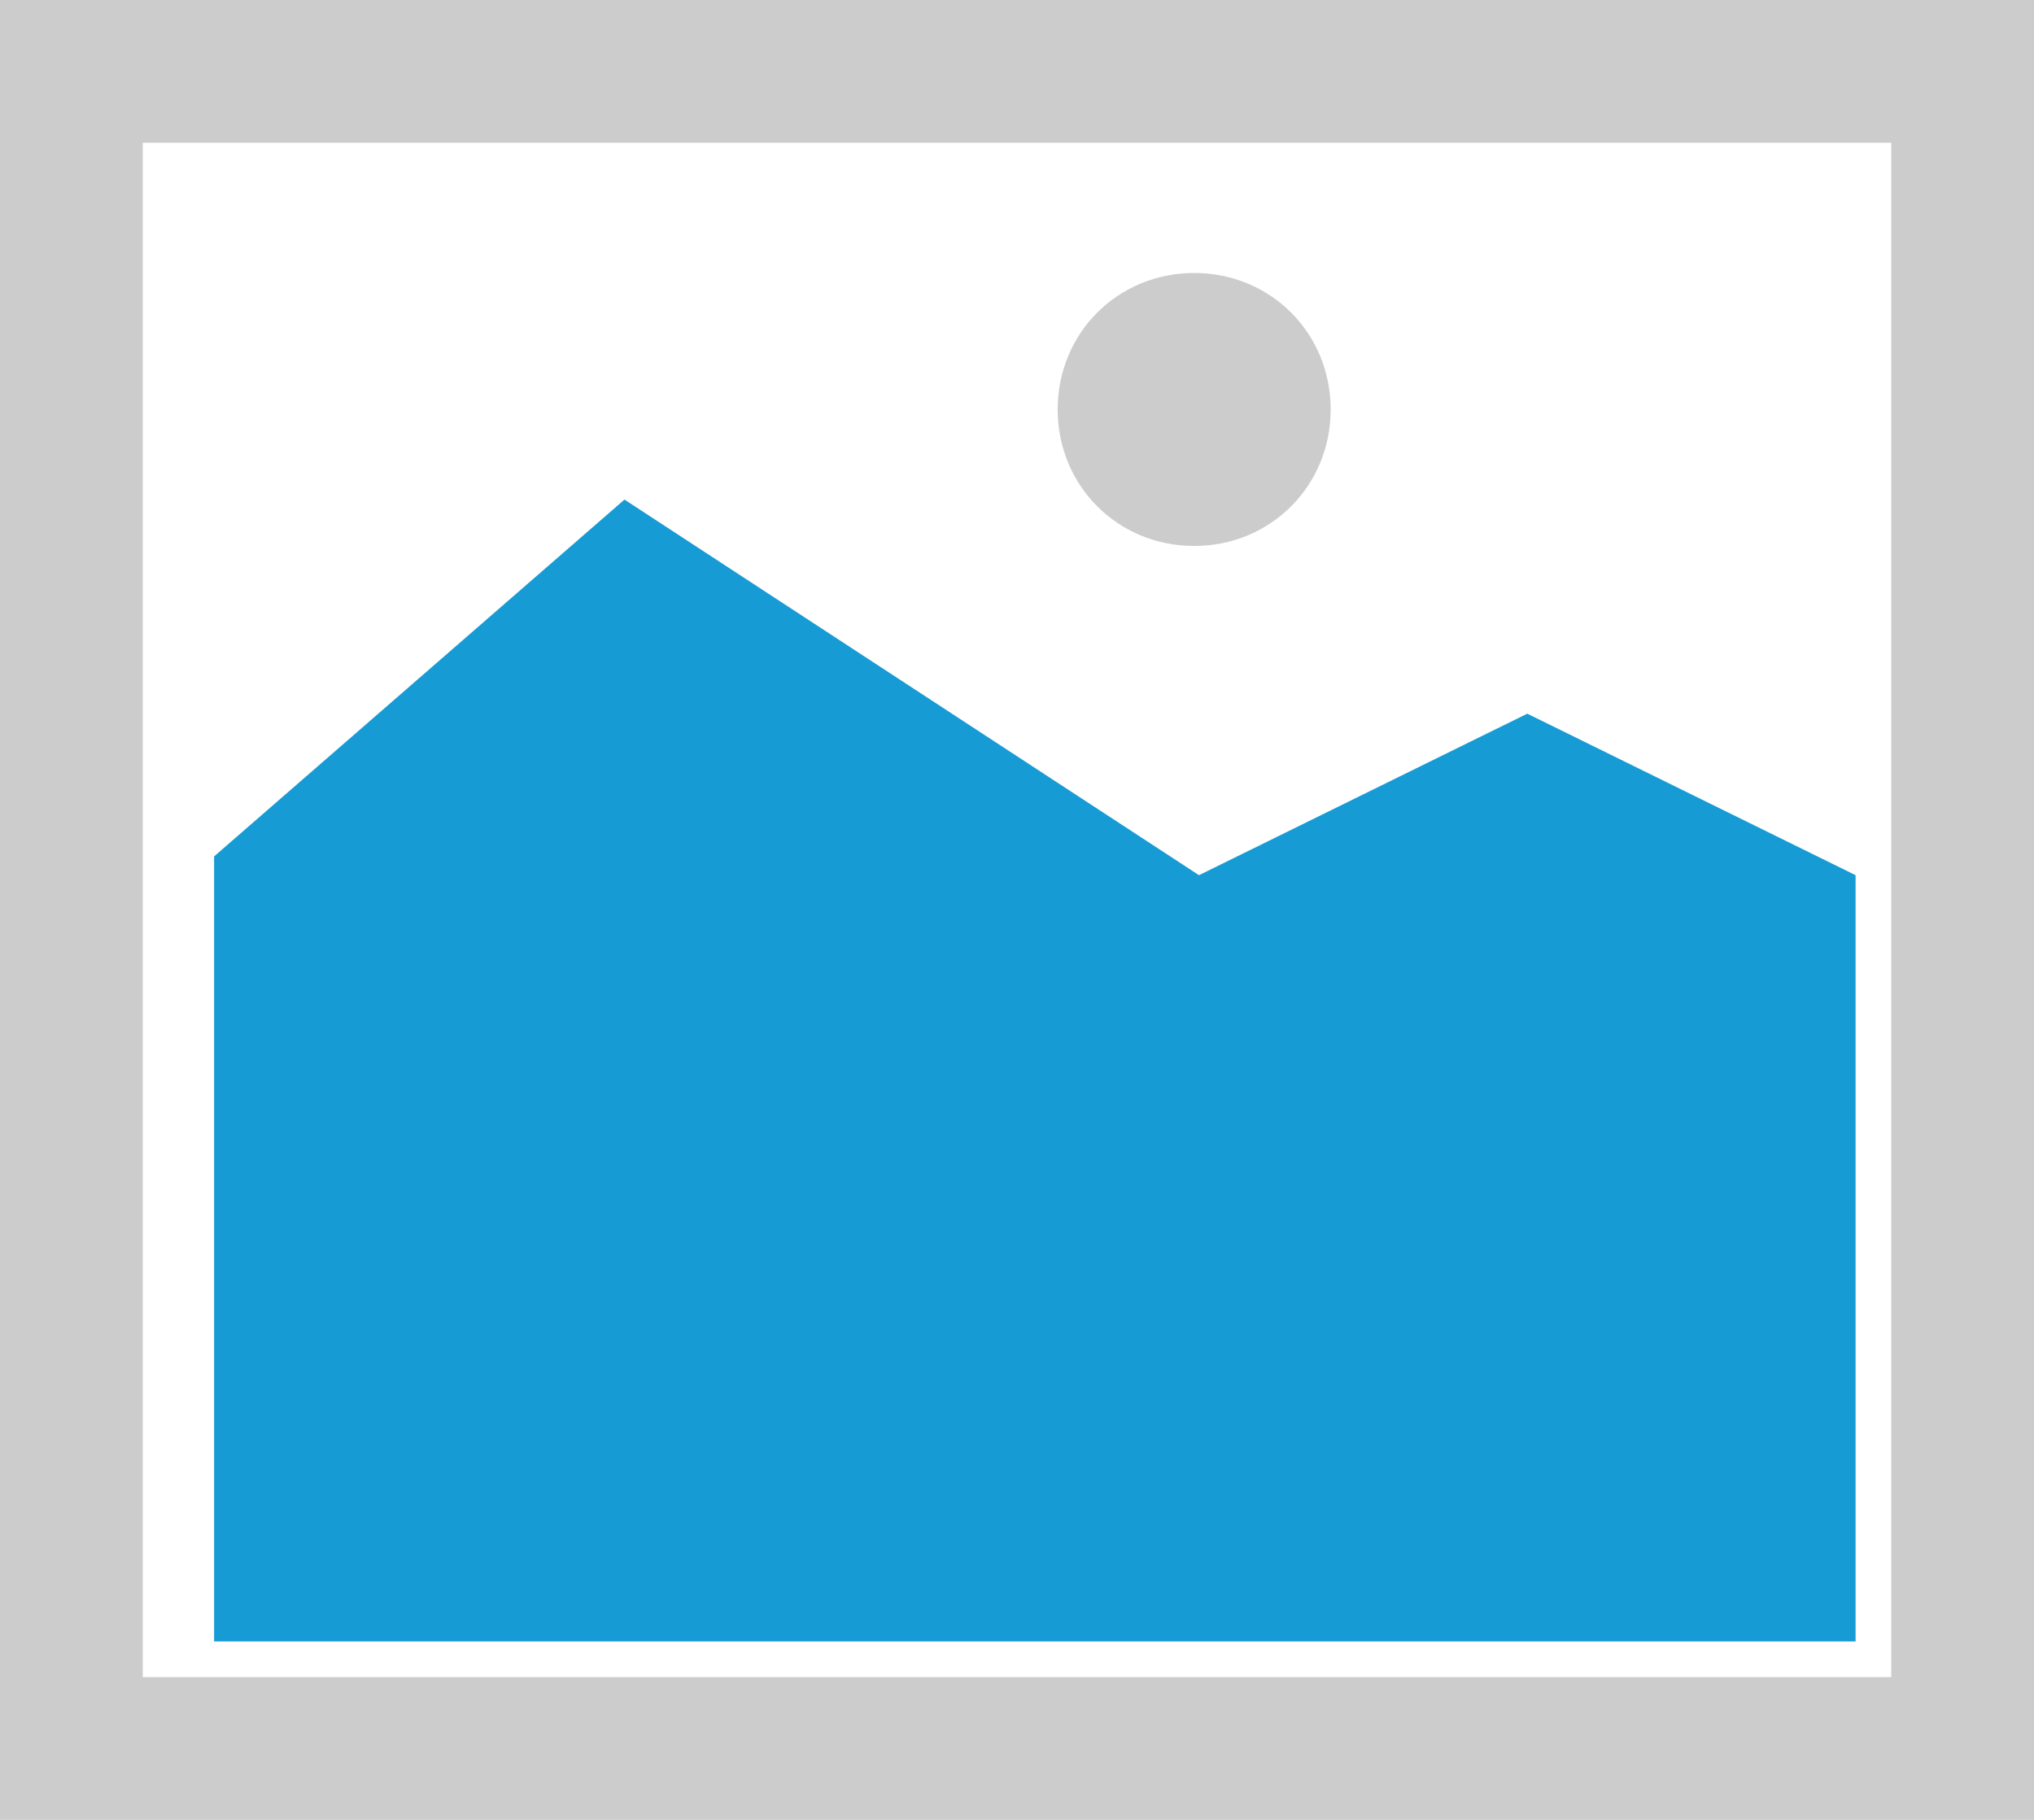
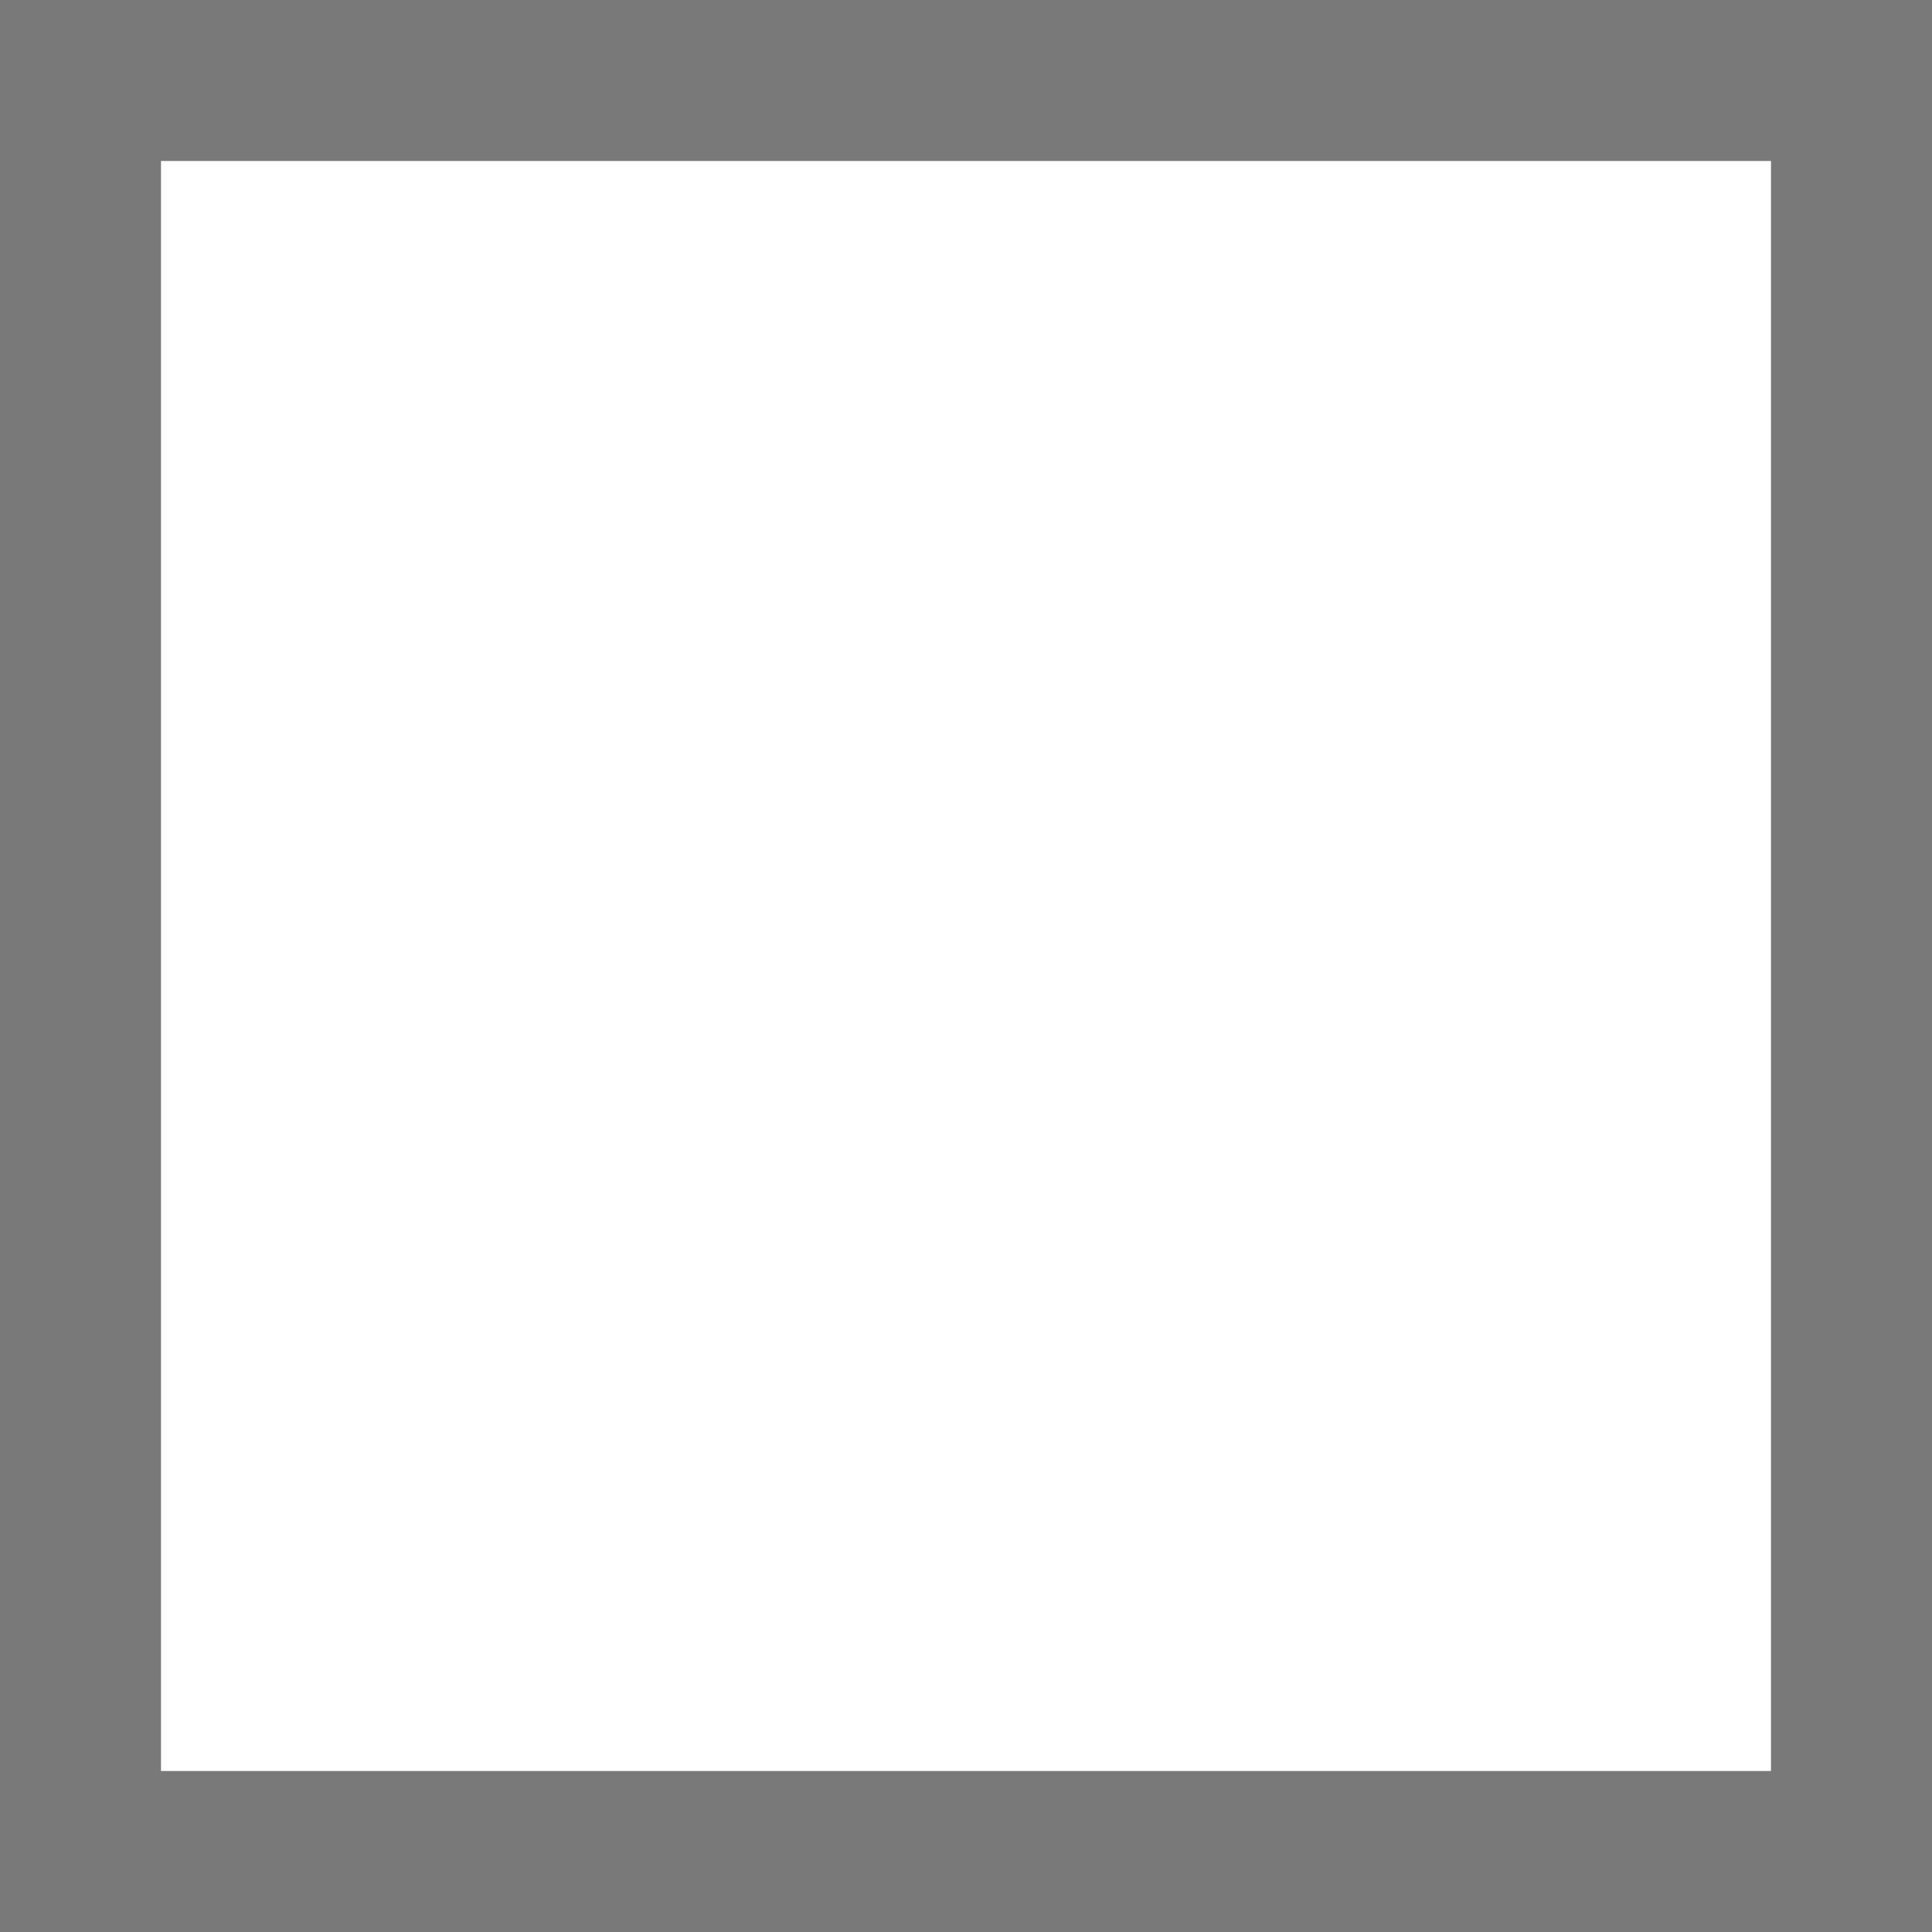
- <svg xmlns="http://www.w3.org/2000/svg" version="1.1" width="57px" height="51px">
-   <g transform="matrix(1 0 0 1 -588 -252 )">
-     <path d="M 588 252  L 645 252  L 645 303  L 588 303  L 588 252  " fill-rule="nonzero" fill="#cccccc" stroke="none" />
-     <path d="M 592 256  L 641 256  L 641 299  L 592 299  L 592 256  " fill-rule="nonzero" fill="#ffffff" stroke="none" />
-     <path d="M 621.465 267.3  C 619.323 267.3  617.64 265.617  617.64 263.475  C 617.64 261.333  619.323 259.65  621.465 259.65  C 623.607 259.65  625.29 261.333  625.29 263.475  C 625.29 265.617  623.607 267.3  621.465 267.3  " fill-rule="nonzero" fill="#cccccc" stroke="none" />
-     <path d="M 594 298  L 594 276  L 605.5 266  L 621.6 276.526  L 630.8 272  L 640 276.526  L 640 298  L 594 298  " fill-rule="nonzero" fill="#169bd5" stroke="none" />
-   </g>
+ <svg xmlns="http://www.w3.org/2000/svg" version="1.1" width="12px" height="12px" viewBox="964 321.5  12 12">
+   <path d="M 964.5 322  L 975.5 322  L 975.5 333  L 964.5 333  L 964.5 322  Z " fill-rule="nonzero" fill="#ffffff" stroke="none" />
+   <path d="M 964.5 322  L 975.5 322  L 975.5 333  L 964.5 333  L 964.5 322  Z " stroke-width="1" stroke="#797979" fill="none" />
</svg>
